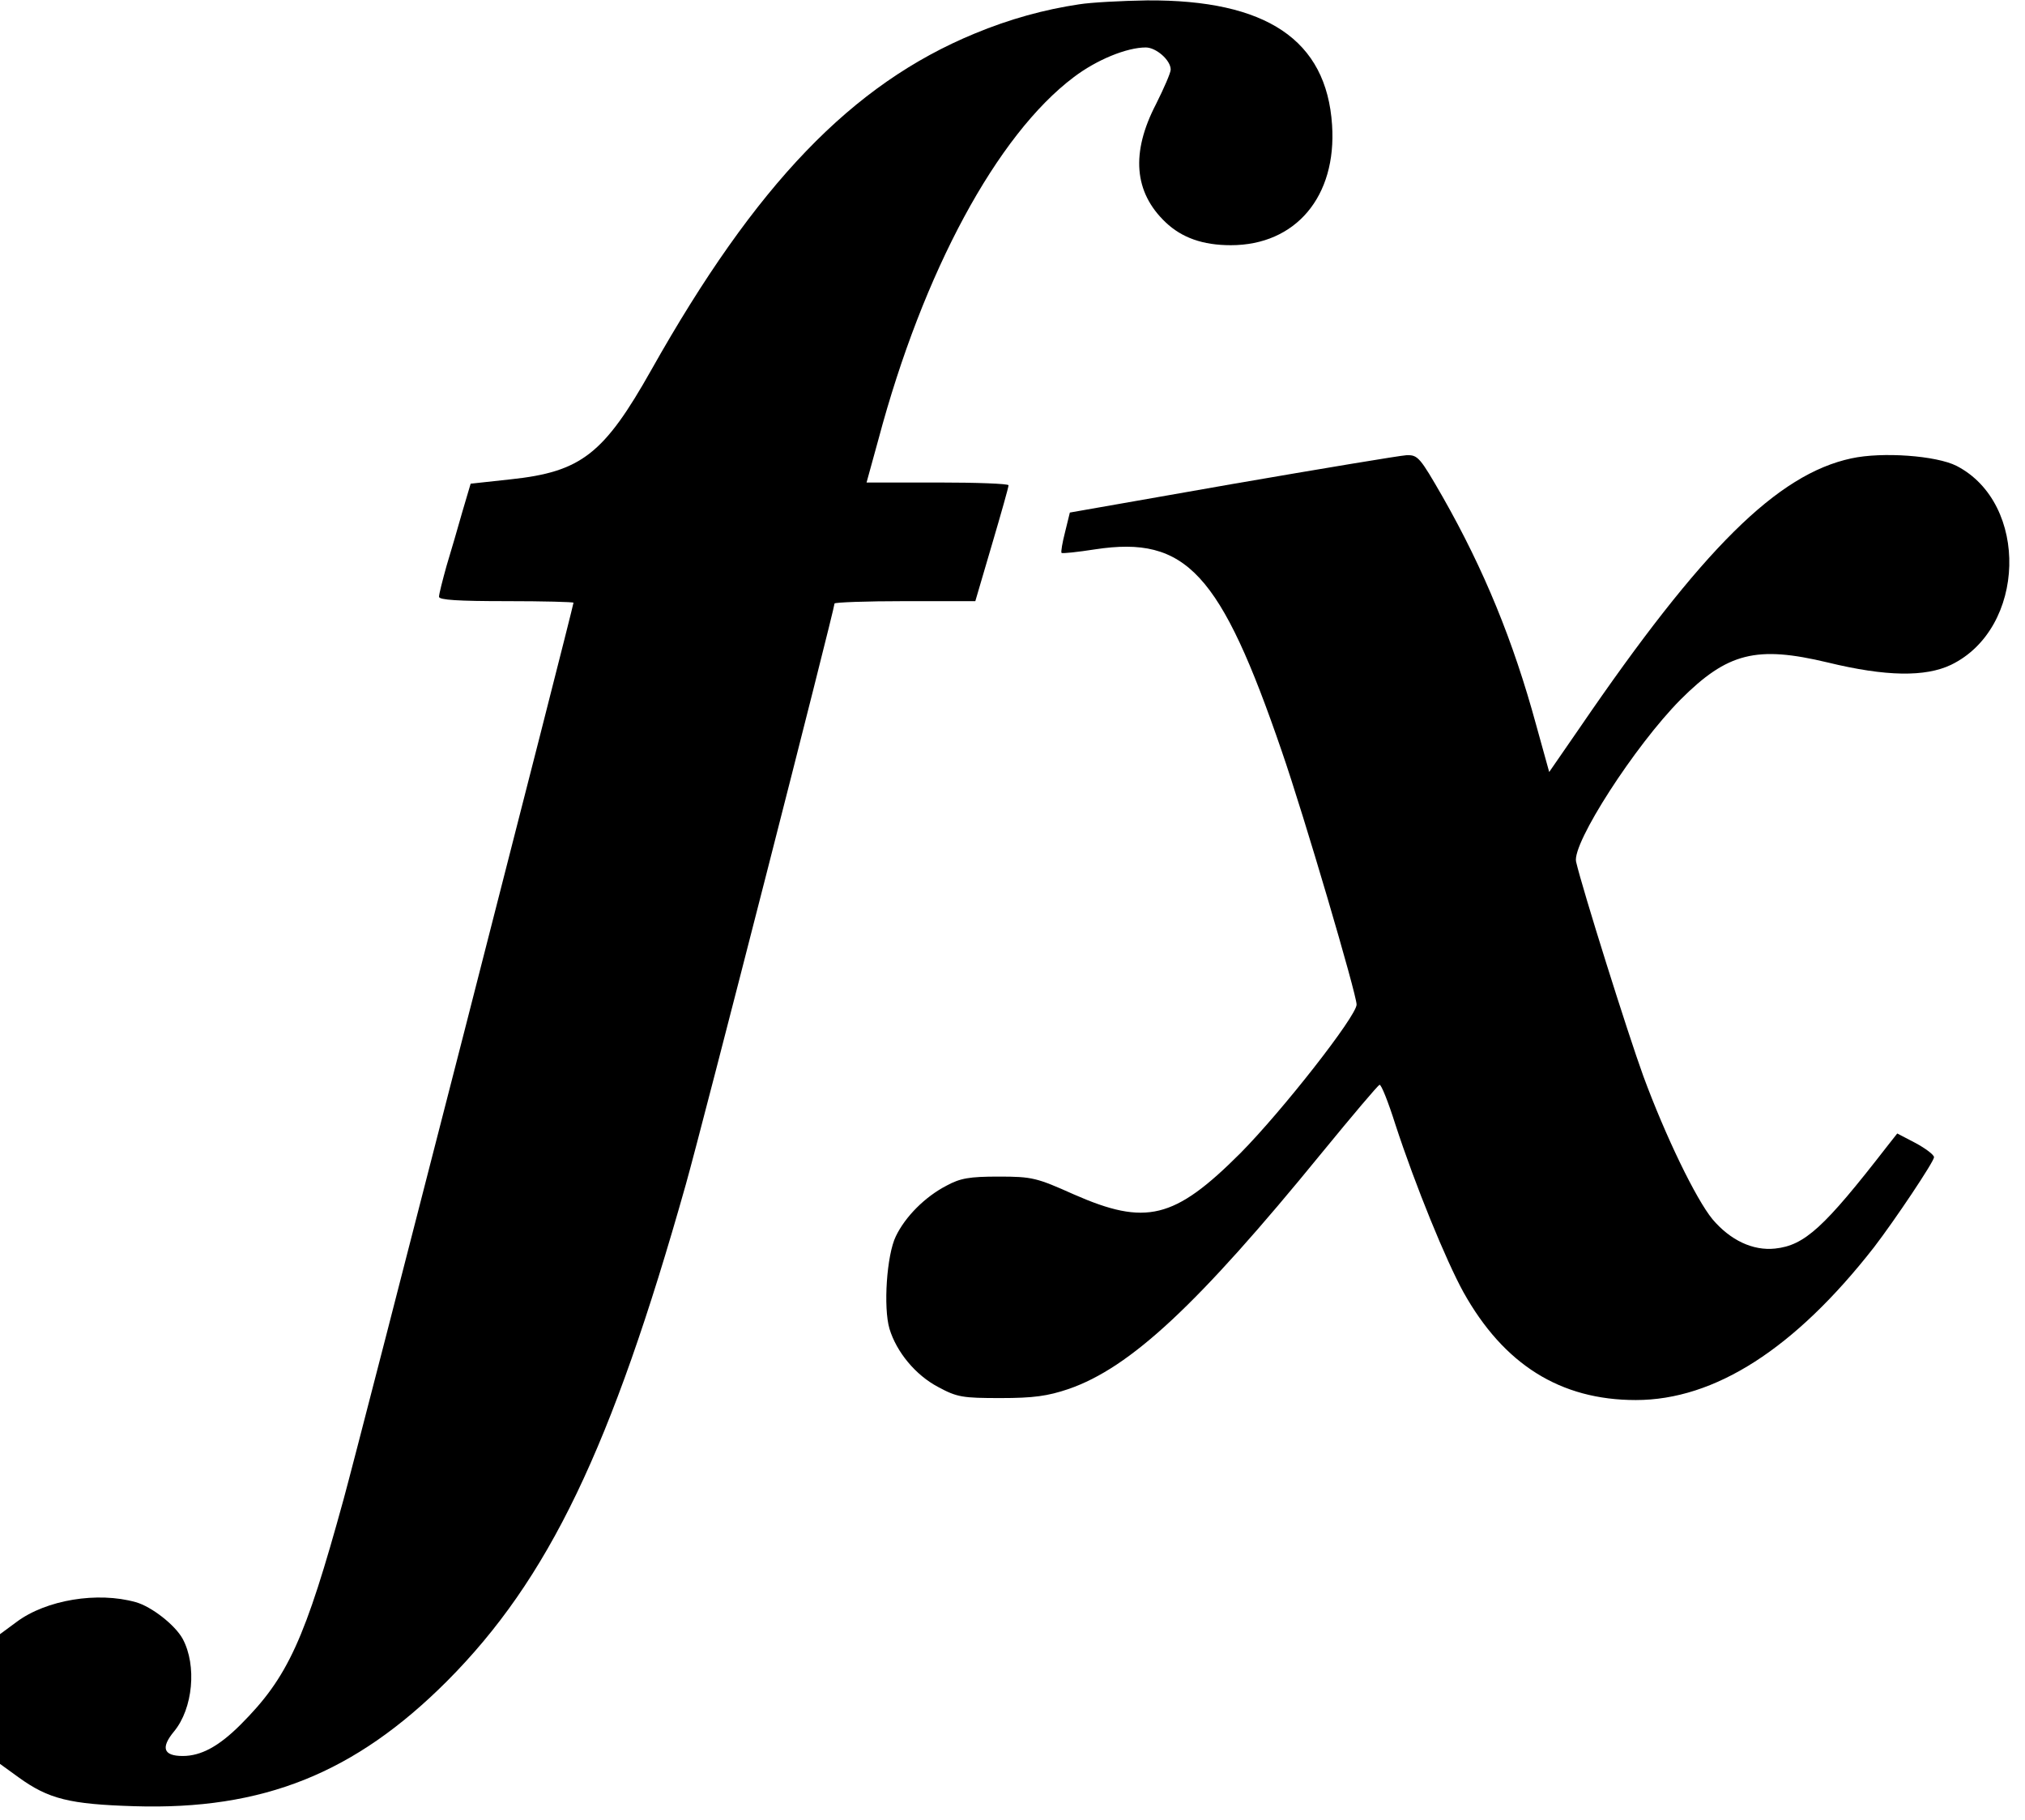
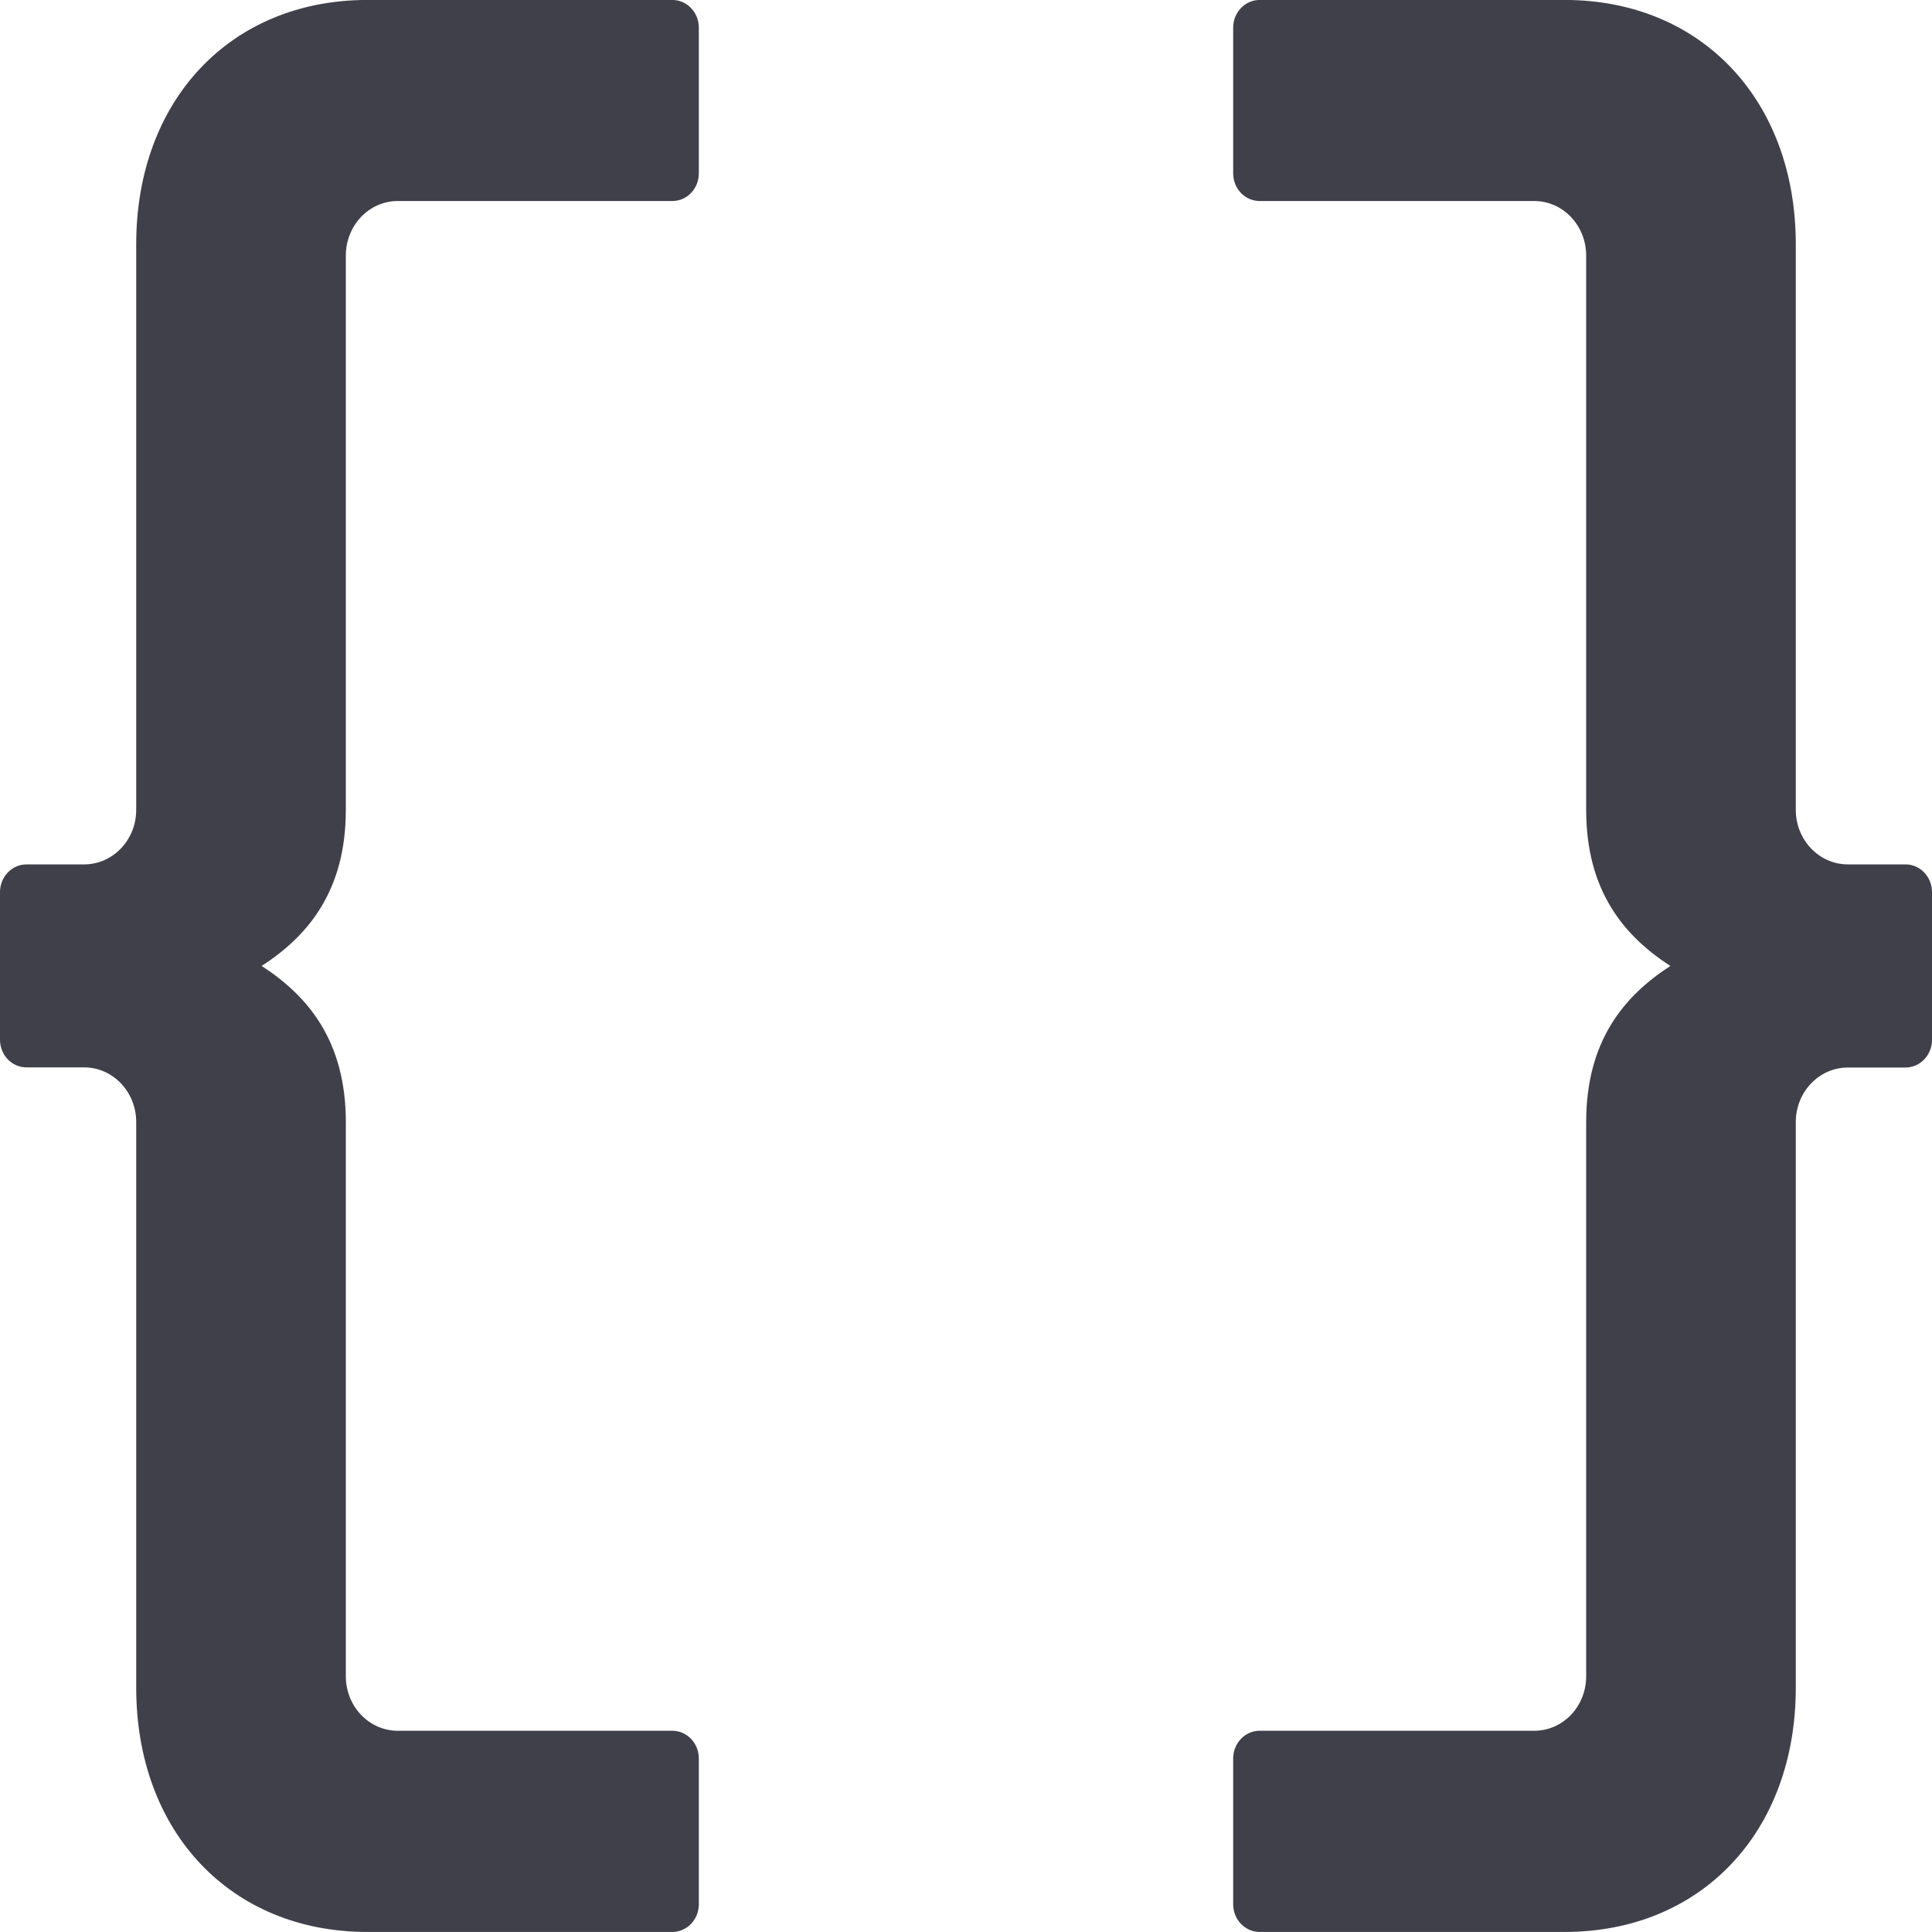
- <svg xmlns="http://www.w3.org/2000/svg" version="1.0" width="512pt" height="460pt" viewBox="0 0 512 460" preserveAspectRatio="xMidYMid meet">
-   <g transform="translate(0,460) scale(0.1,-0.1)" fill="#000000" stroke="none">
-     <path d="M2728 4589 c-87 -13 -175 -37 -264 -74 -310 -128 -553 -381 -817 -850 -120 -213 -177 -258 -356 -277 l-101 -11 -21 -71 c-11 -39 -29 -101 -40 -137 -10 -36 -19 -71 -19 -78 0 -8 49 -11 170 -11 94 0 170 -2 170 -4 0 -10 -543 -2128 -581 -2266 -98 -357 -141 -451 -261 -571 -55 -55 -100 -79 -146 -79 -49 0 -56 21 -22 62 48 58 58 167 22 234 -19 35 -79 82 -119 93 -96 27 -226 6 -301 -50 l-42 -31 0 -164 0 -164 47 -34 c76 -55 129 -68 293 -73 325 -10 557 83 790 316 257 258 416 589 604 1256 41 145 376 1455 376 1469 0 3 80 6 178 6 l178 0 42 143 c23 78 42 145 42 150 0 4 -81 7 -179 7 l-180 0 30 109 c113 424 300 770 494 916 58 44 134 75 182 75 26 0 63 -32 63 -56 0 -8 -17 -47 -37 -87 -64 -123 -56 -223 24 -299 41 -39 94 -58 165 -58 164 0 268 123 256 304 -14 215 -166 317 -468 315 -63 -1 -141 -5 -172 -10z" />
-     <path d="M3115 3376 l-410 -72 -12 -49 c-7 -27 -11 -51 -9 -53 2 -2 40 2 85 9 230 35 317 -59 472 -511 56 -162 189 -614 189 -640 0 -29 -188 -269 -294 -376 -167 -167 -239 -184 -421 -104 -94 42 -105 45 -190 45 -74 0 -97 -4 -132 -23 -54 -28 -104 -78 -128 -128 -23 -47 -32 -180 -16 -234 18 -59 66 -117 123 -147 48 -26 62 -28 158 -28 83 0 119 5 172 23 156 54 326 212 640 597 77 94 142 171 146 172 4 2 22 -43 40 -100 51 -156 128 -344 172 -424 102 -183 245 -273 436 -273 200 0 402 130 602 386 53 69 152 217 152 228 0 6 -21 22 -47 36 l-46 24 -26 -33 c-159 -205 -208 -250 -283 -258 -56 -6 -113 21 -158 74 -42 51 -119 210 -175 362 -40 110 -154 473 -170 542 -11 46 149 294 264 410 119 119 192 137 372 94 148 -36 247 -37 312 -6 190 92 198 408 14 503 -51 26 -188 36 -266 19 -187 -40 -377 -228 -686 -680 l-78 -113 -33 119 c-58 213 -132 393 -236 576 -58 101 -63 107 -92 106 -17 -1 -215 -34 -441 -73z" />
+ <svg xmlns="http://www.w3.org/2000/svg" width="14px" height="14px" viewBox="0 0 14 14" version="1.1">
+   <g id="Deploy" stroke="none" stroke-width="1" fill="none" fill-rule="evenodd">
+     <g id="deploy-indication" transform="translate(-621, -457)" fill="#40404B" fill-rule="nonzero">
+       <g id="Combined-Shape" transform="translate(621, 456.9997)">
+         <path d="M11.338,0 C12.325,0 13.013,0.722 13.013,1.771 L13.013,5.869 C13.013,6.087 13.182,6.264 13.39,6.264 L13.808,6.264 C13.914,6.264 14,6.354 14,6.465 L14,7.535 C14,7.646 13.914,7.736 13.808,7.736 L13.39,7.736 C13.182,7.736 13.013,7.913 13.013,8.131 L13.013,12.229 C13.013,13.278 12.325,14 11.338,14 L9.128,14 C9.022,14 8.936,13.91 8.936,13.799 L8.936,12.743 C8.936,12.632 9.022,12.542 9.128,12.542 L11.118,12.542 C11.326,12.542 11.494,12.366 11.494,12.147 L11.494,8.131 C11.494,7.545 11.767,7.218 12.104,7 C11.767,6.782 11.494,6.455 11.494,5.869 L11.494,1.853 C11.494,1.634 11.326,1.457 11.118,1.457 L9.128,1.457 C9.022,1.457 8.936,1.368 8.936,1.256 L8.936,0.201 C8.936,0.09 9.022,0 9.128,0 L11.338,0 Z M4.872,0 C4.978,0 5.064,0.09 5.064,0.201 L5.064,1.256 C5.064,1.368 4.978,1.457 4.872,1.457 L2.882,1.457 C2.674,1.457 2.506,1.634 2.506,1.853 L2.506,5.869 C2.506,6.455 2.233,6.782 1.896,7 C2.233,7.218 2.506,7.545 2.506,8.131 L2.506,12.147 C2.506,12.365 2.674,12.542 2.882,12.542 L4.872,12.542 C4.978,12.542 5.064,12.632 5.064,12.743 L5.064,13.799 C5.064,13.91 4.978,14 4.872,14 L2.662,14 C1.675,14 0.987,13.278 0.987,12.229 L0.987,8.131 C0.987,7.912 0.818,7.735 0.61,7.735 L0.192,7.735 C0.086,7.735 -2.14939178e-13,7.646 -2.14939178e-13,7.534 L-2.14939178e-13,6.465 C-2.14939178e-13,6.354 0.086,6.264 0.192,6.264 L0.61,6.264 C0.818,6.264 0.987,6.087 0.987,5.869 L0.987,1.771 C0.987,0.722 1.675,0 2.662,0 L4.872,0 Z" />
+       </g>
+     </g>
  </g>
</svg>
